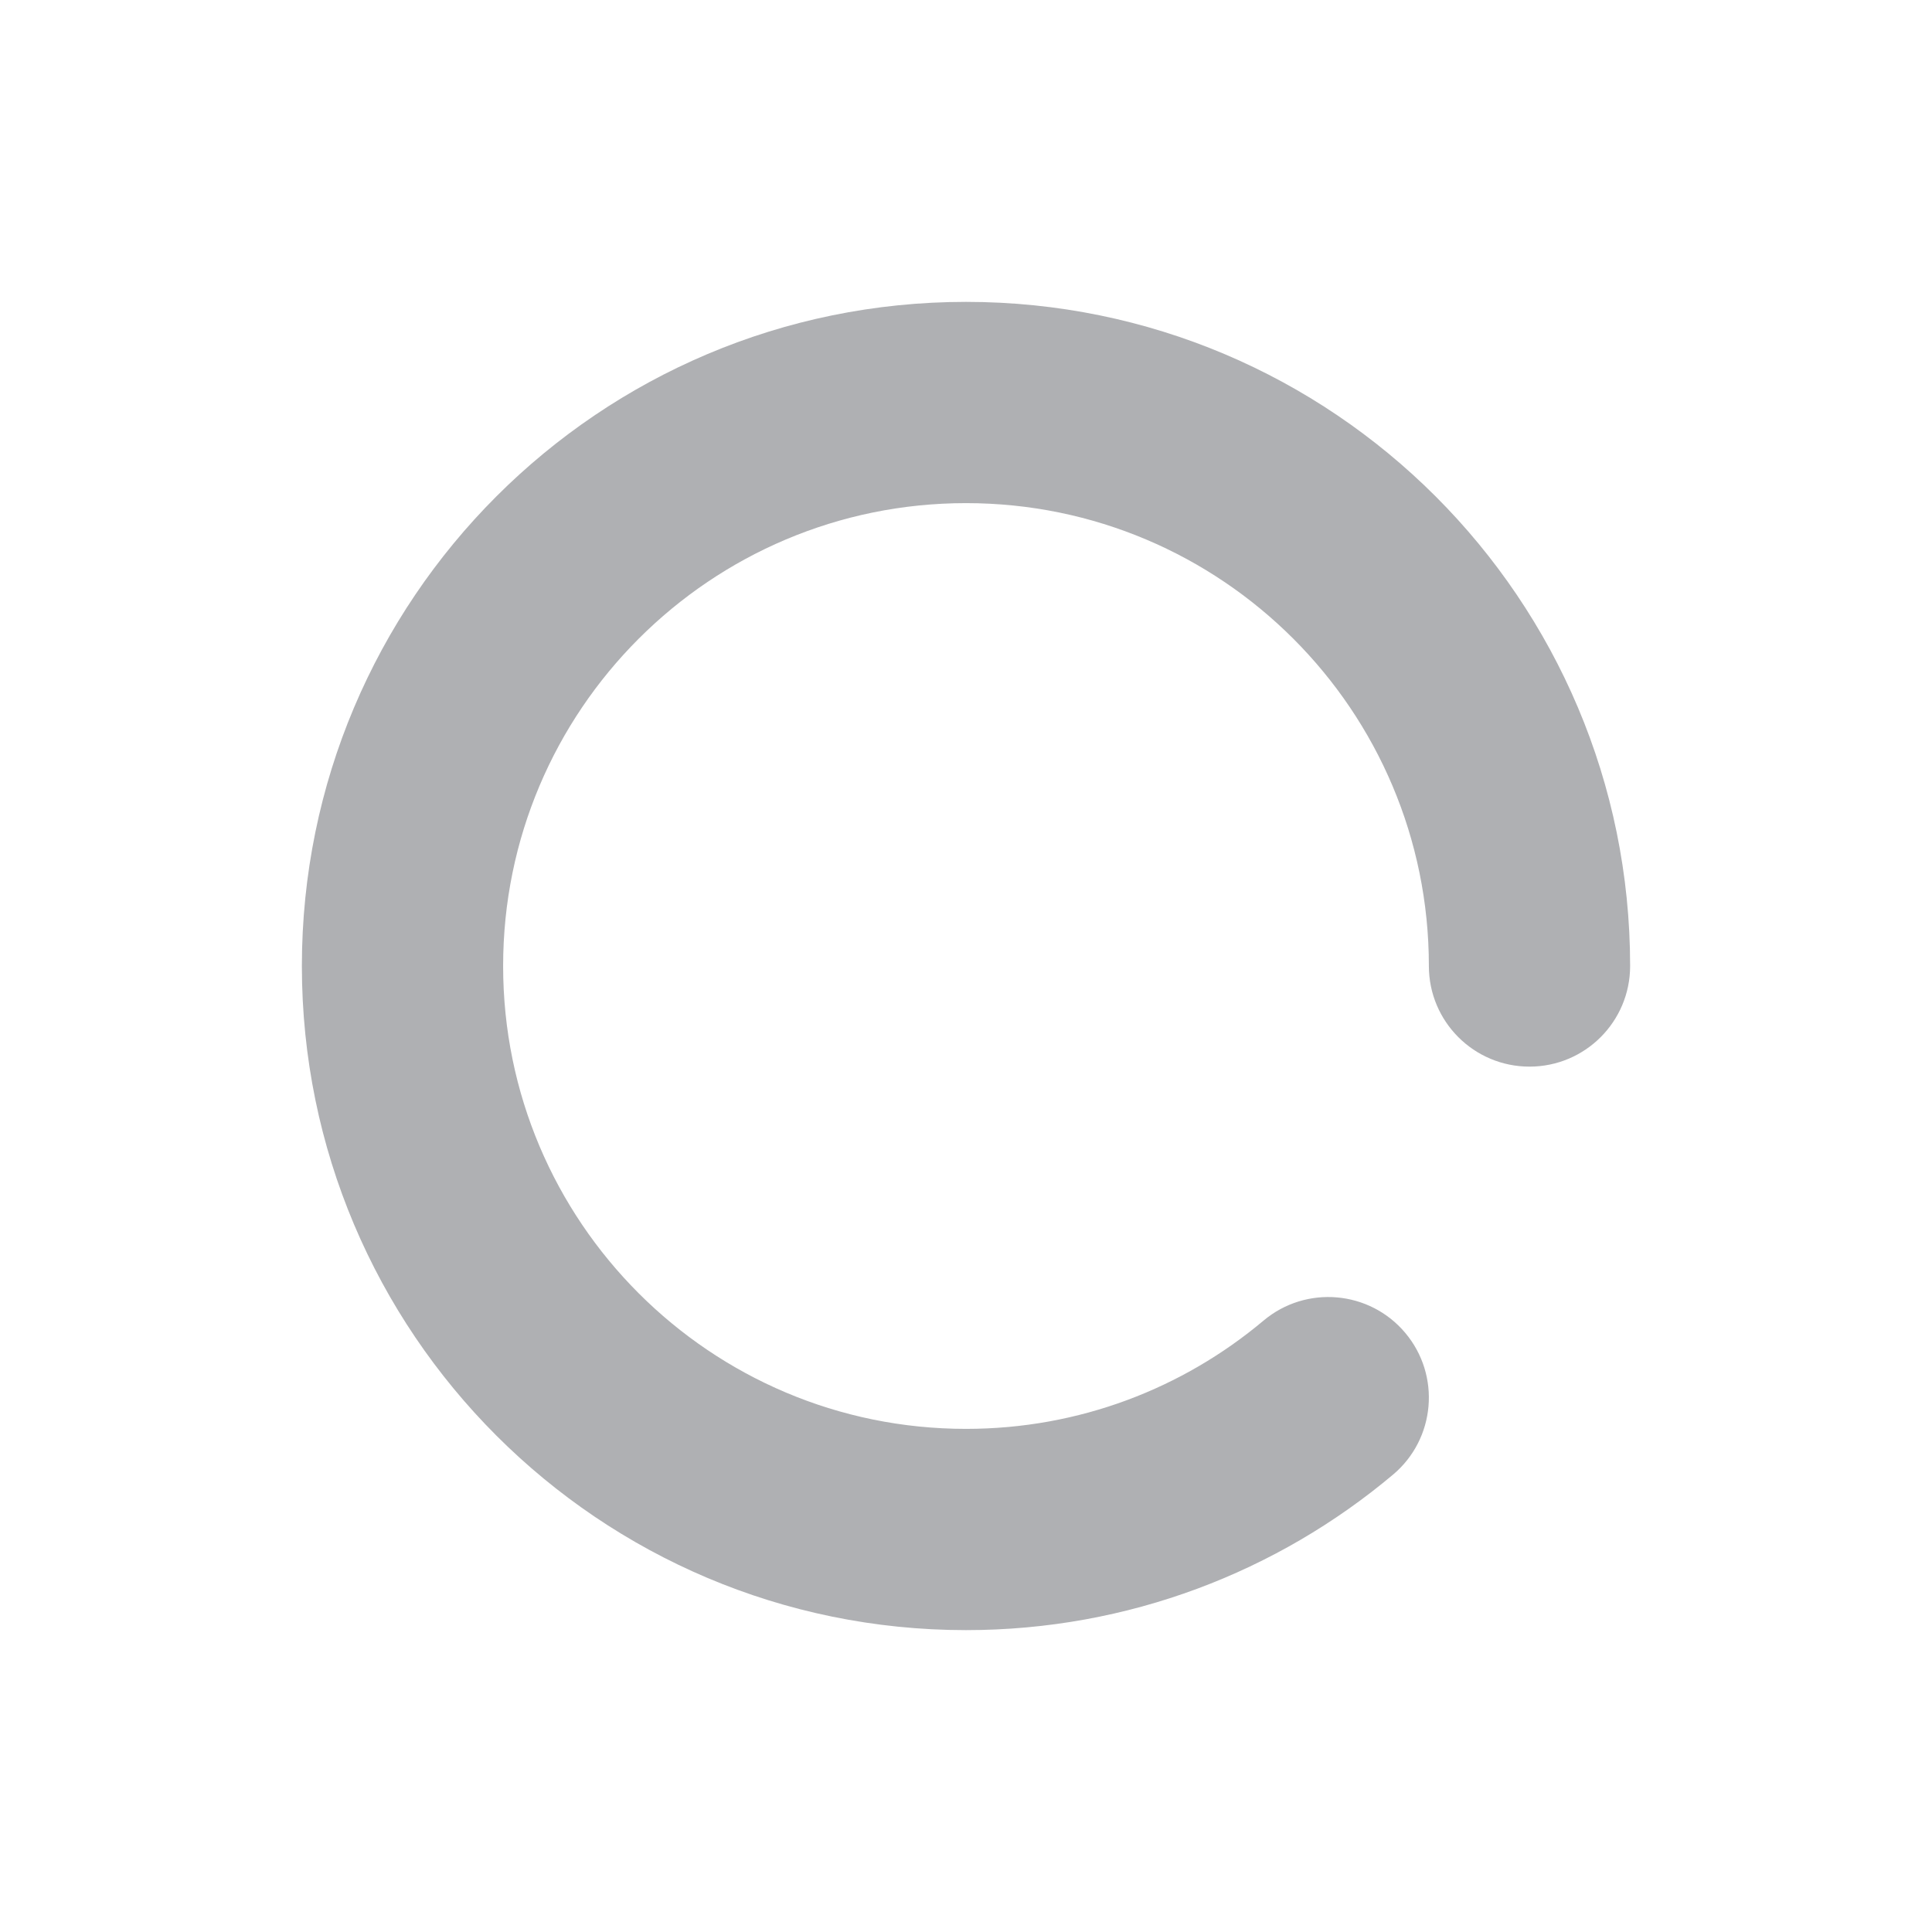
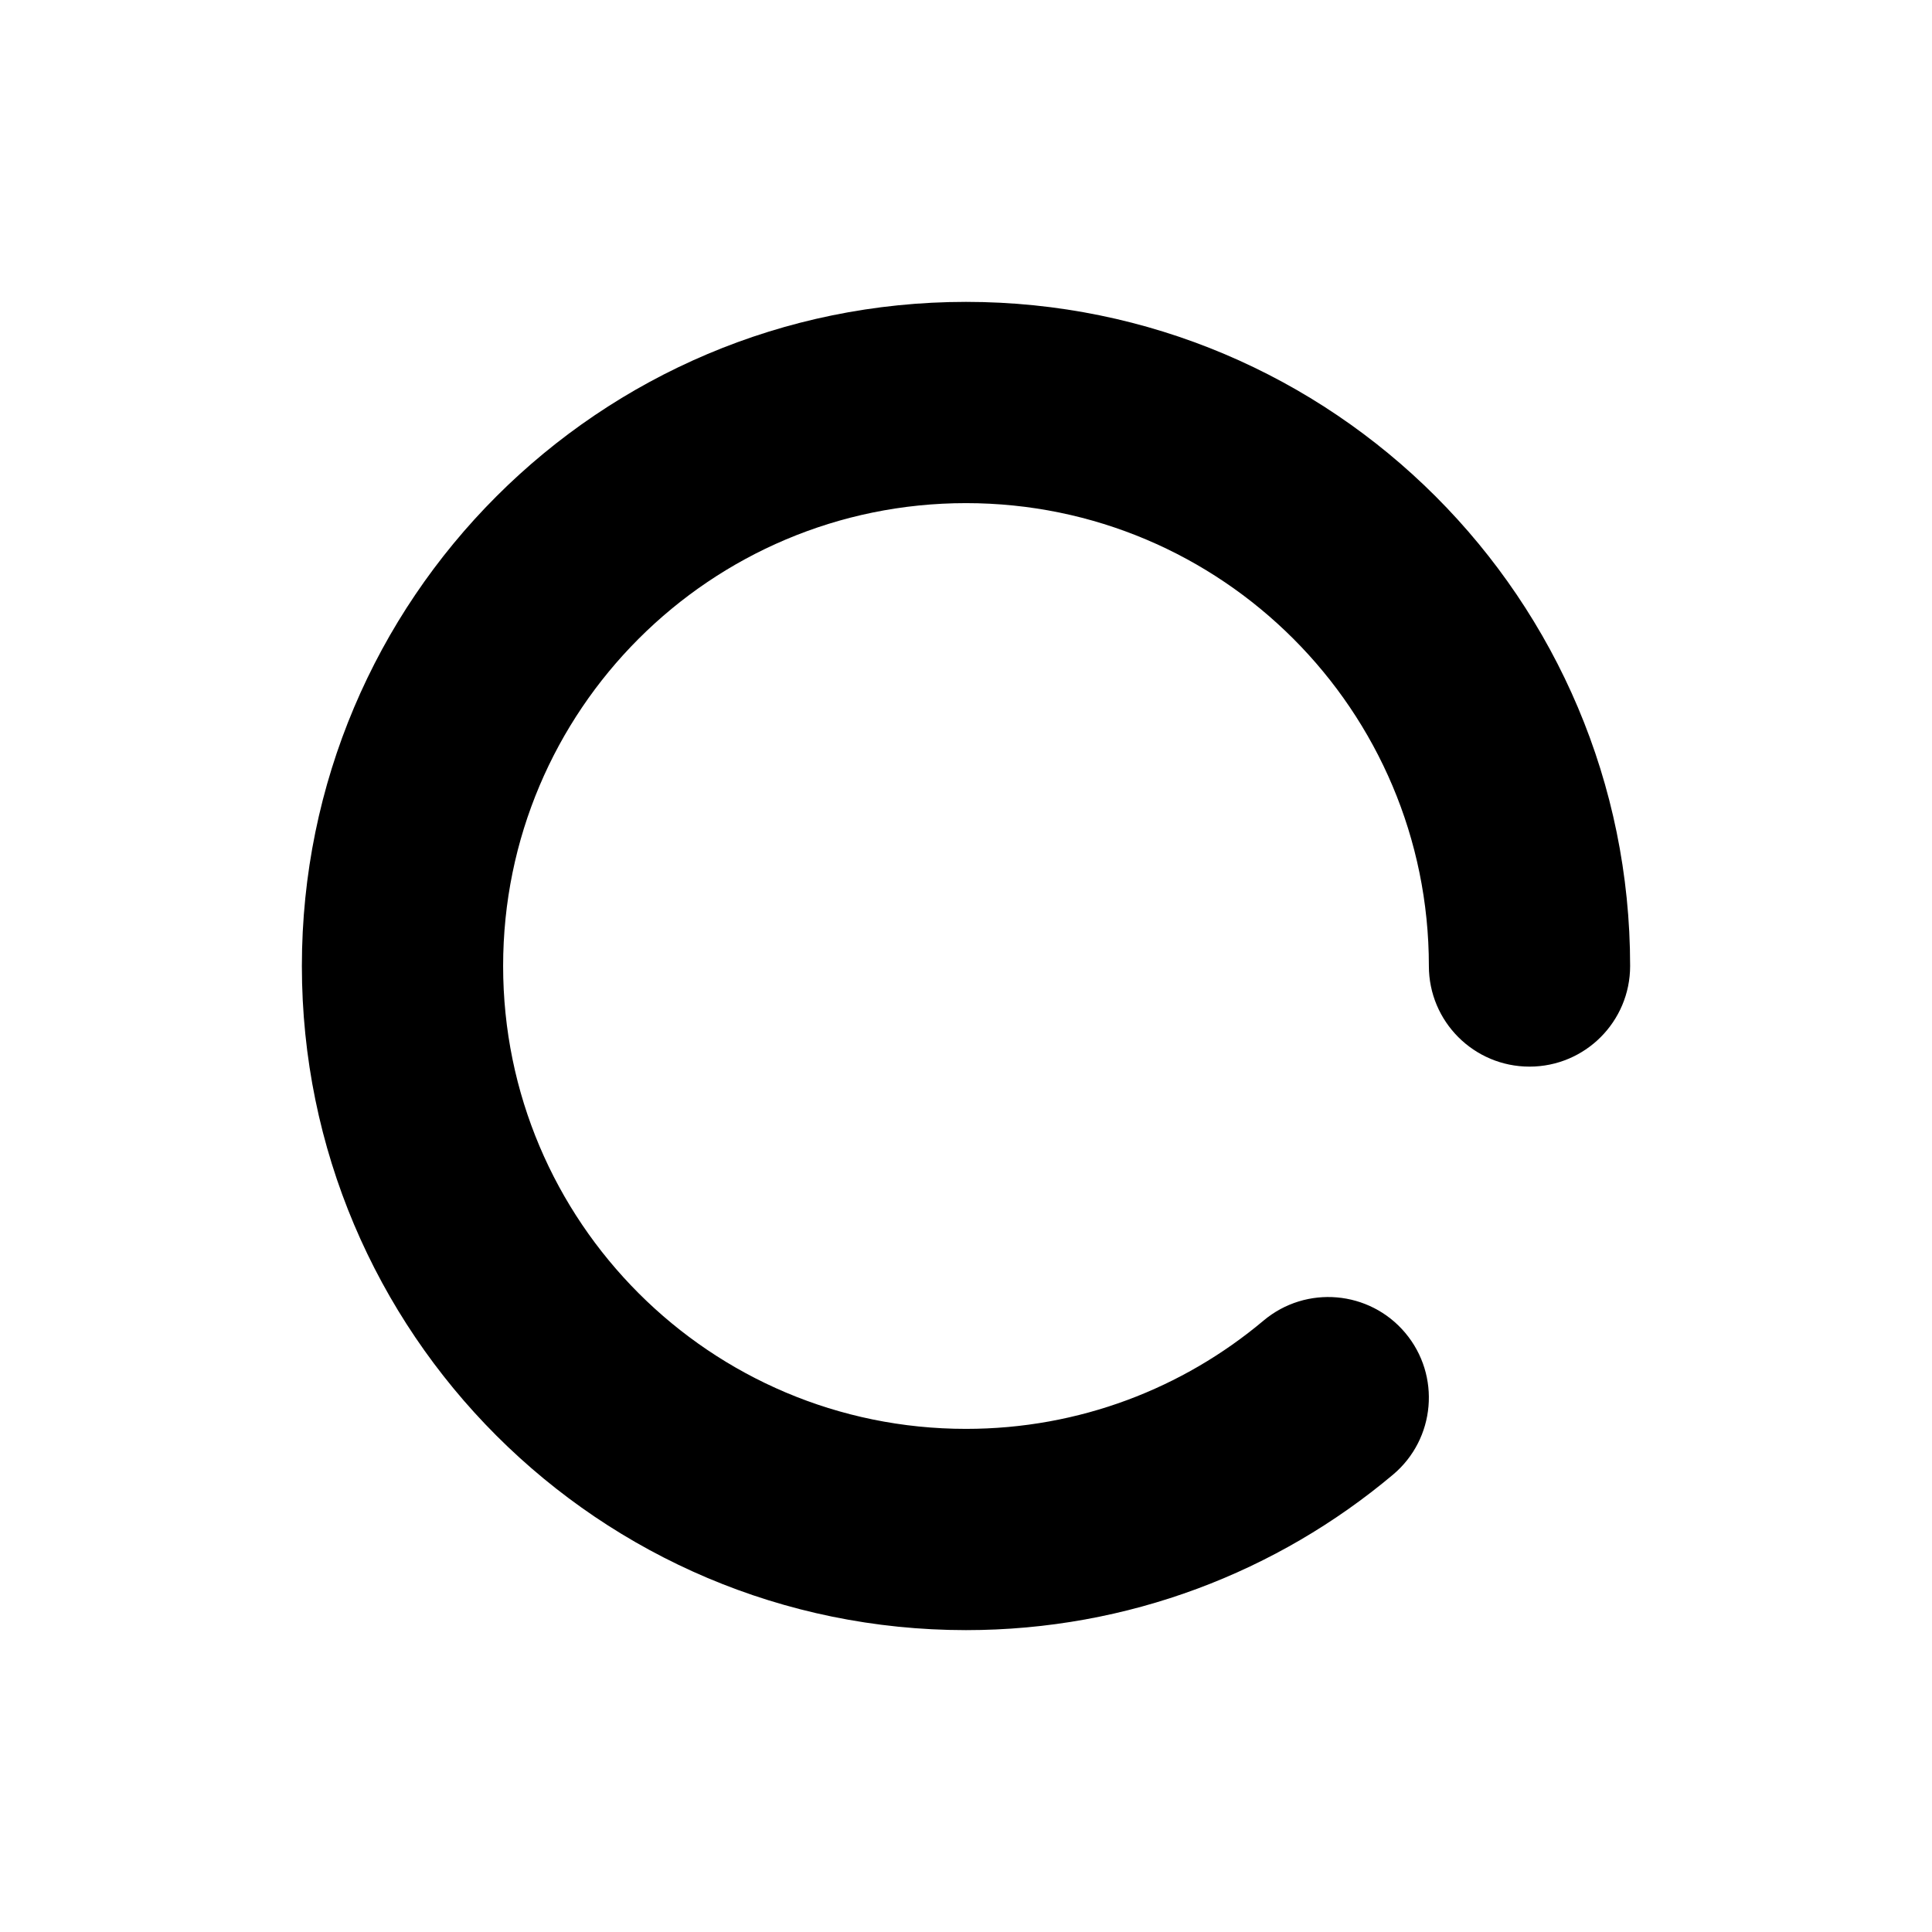
- <svg xmlns="http://www.w3.org/2000/svg" class="css-d58skf-StyledLoadingCircle e14ntknm5" width="16" data-e2e="" height="16" viewBox="0 0 48 48" fill="rgba(22, 24, 35, .34)">
+ <svg xmlns="http://www.w3.org/2000/svg" class="css-d58skf-StyledLoadingCircle e14ntknm5" width="16" data-e2e="" height="16" viewBox="0 0 48 48" fill="currentColor">
  <path fill-rule="evenodd" clip-rule="evenodd" d="M24 12.5C17.649 12.5 12.5 17.649 12.5 24C12.5 30.351 17.649 35.5 24 35.5C26.817 35.5 29.392 34.49 31.392 32.81C32.449 31.922 34.026 32.059 34.914 33.116C35.802 34.173 35.665 35.75 34.608 36.638C31.741 39.047 28.037 40.5 24 40.5C14.887 40.5 7.5 33.113 7.5 24C7.5 14.887 14.887 7.5 24 7.5C33.113 7.5 40.5 14.887 40.5 24C40.5 25.381 39.381 26.5 38 26.5C36.619 26.5 35.5 25.381 35.5 24C35.5 17.649 30.351 12.5 24 12.5Z" />
</svg>
